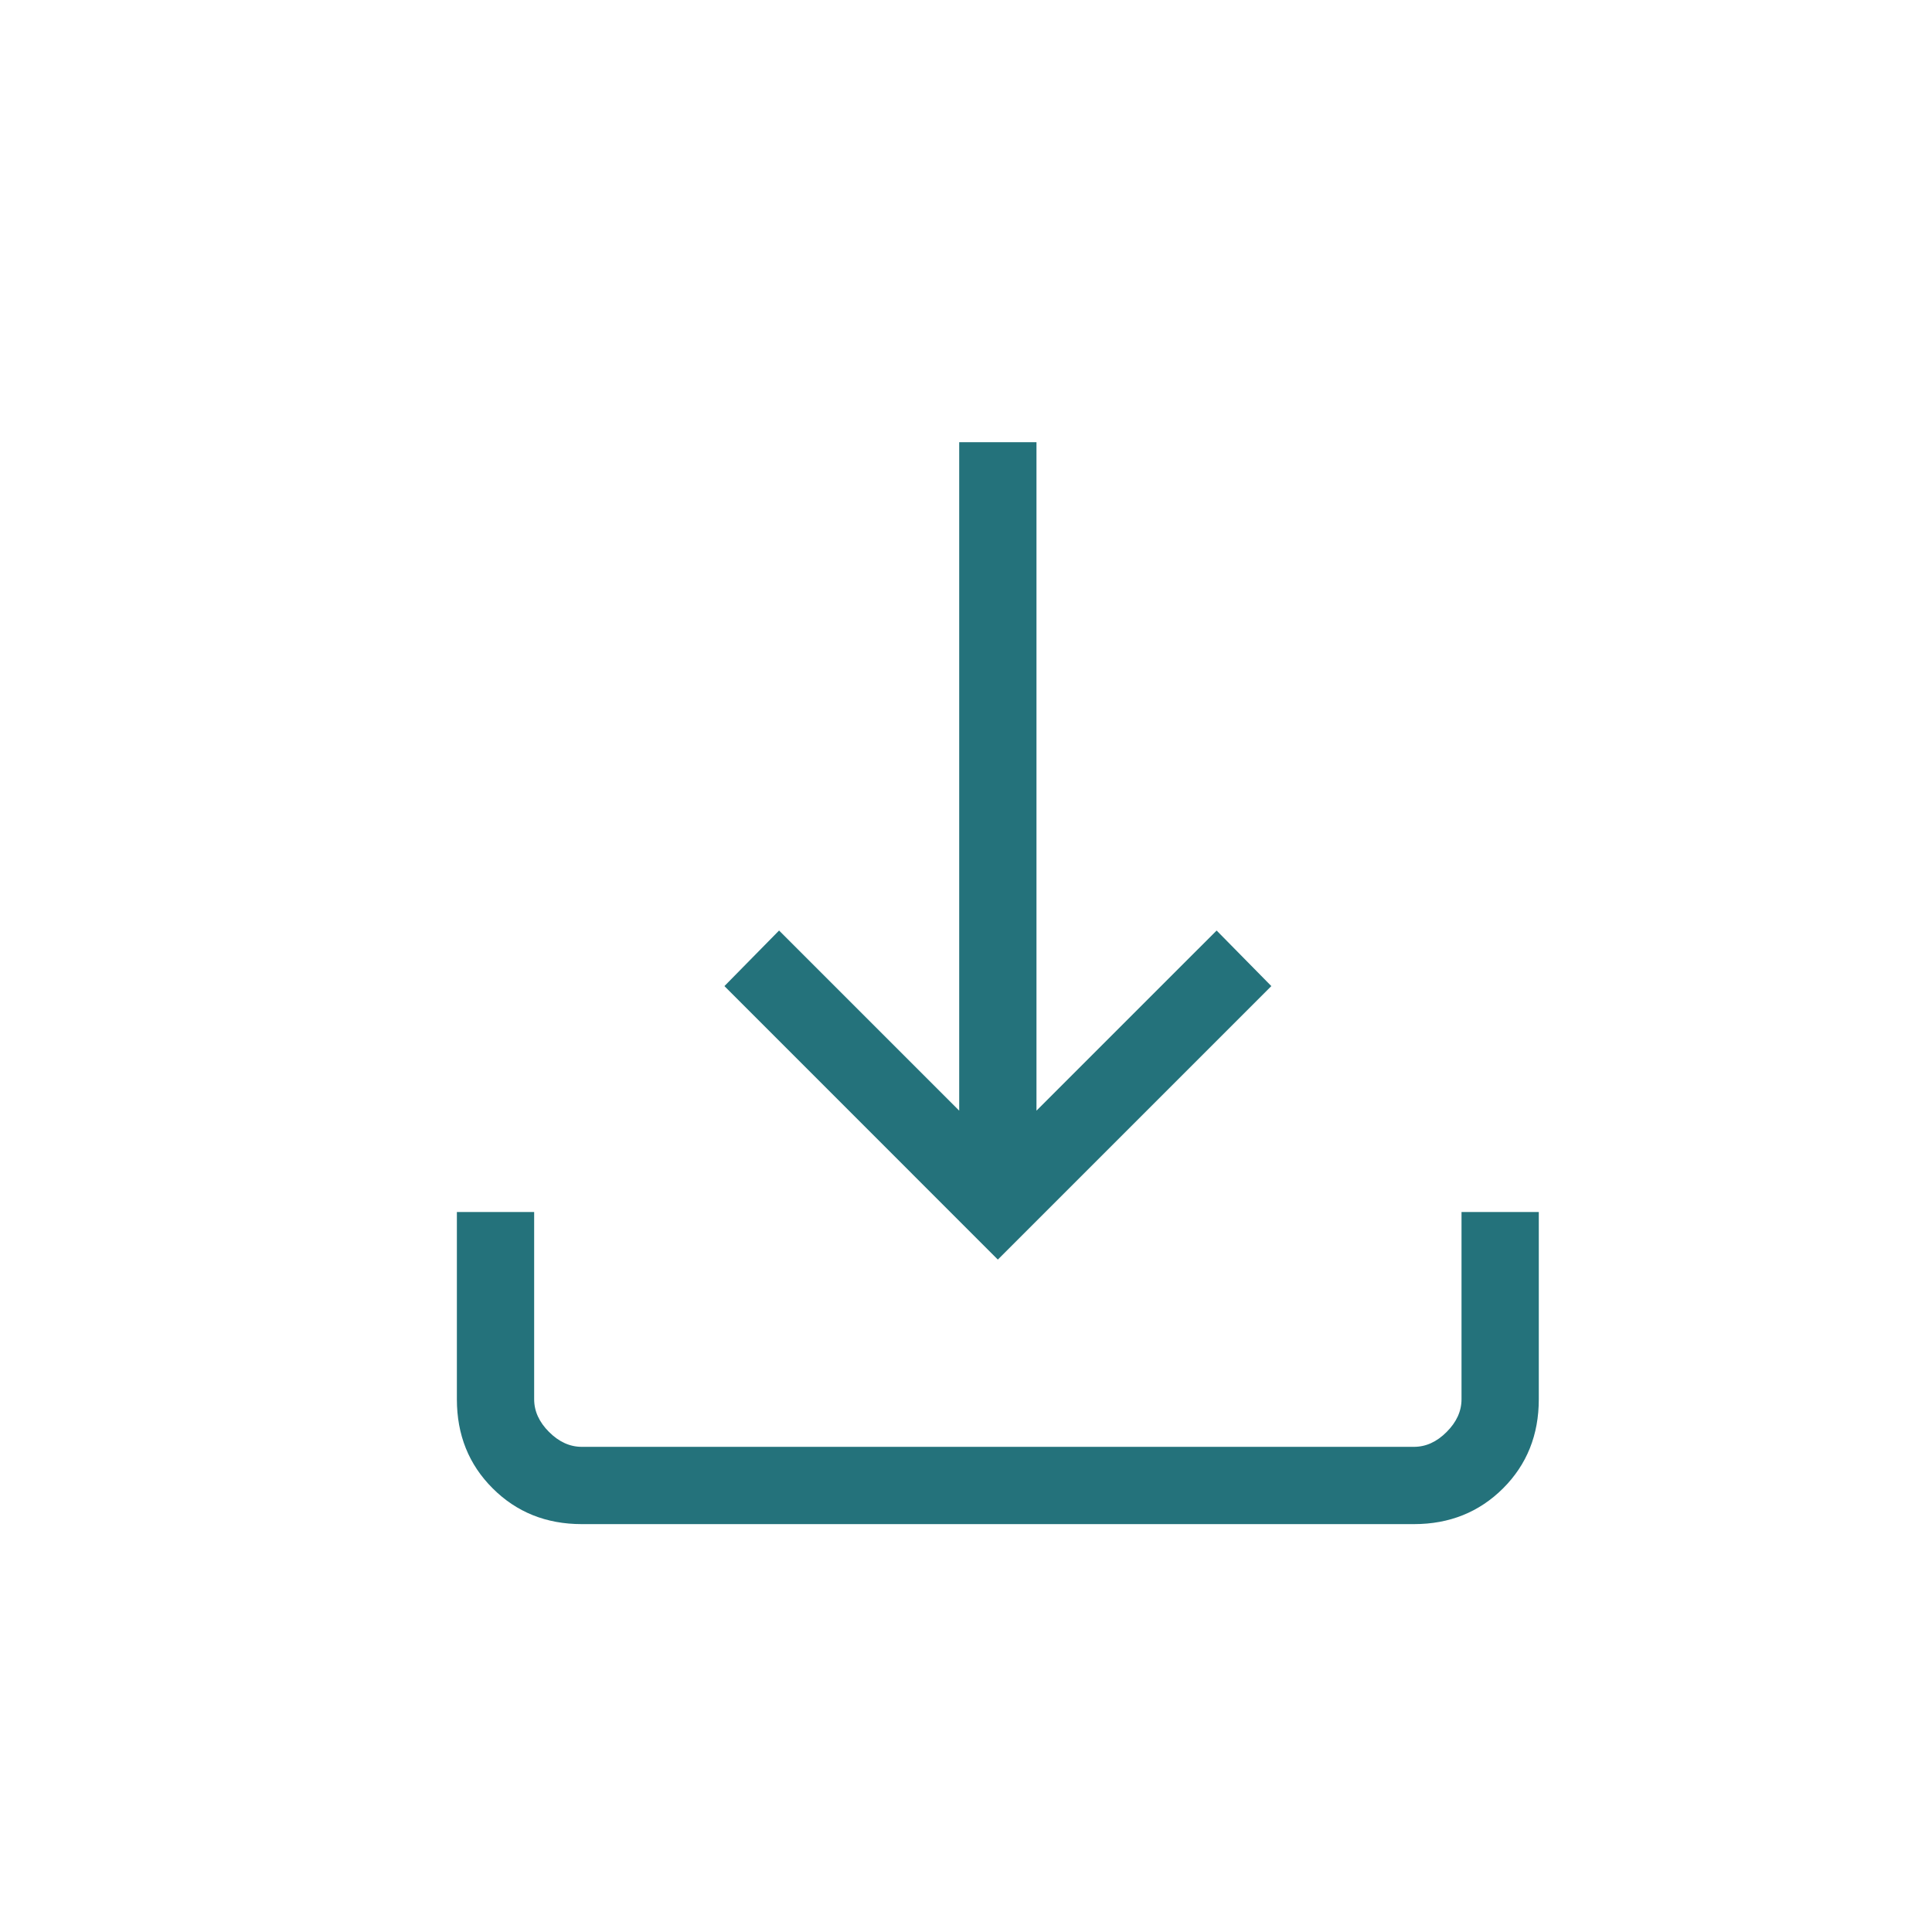
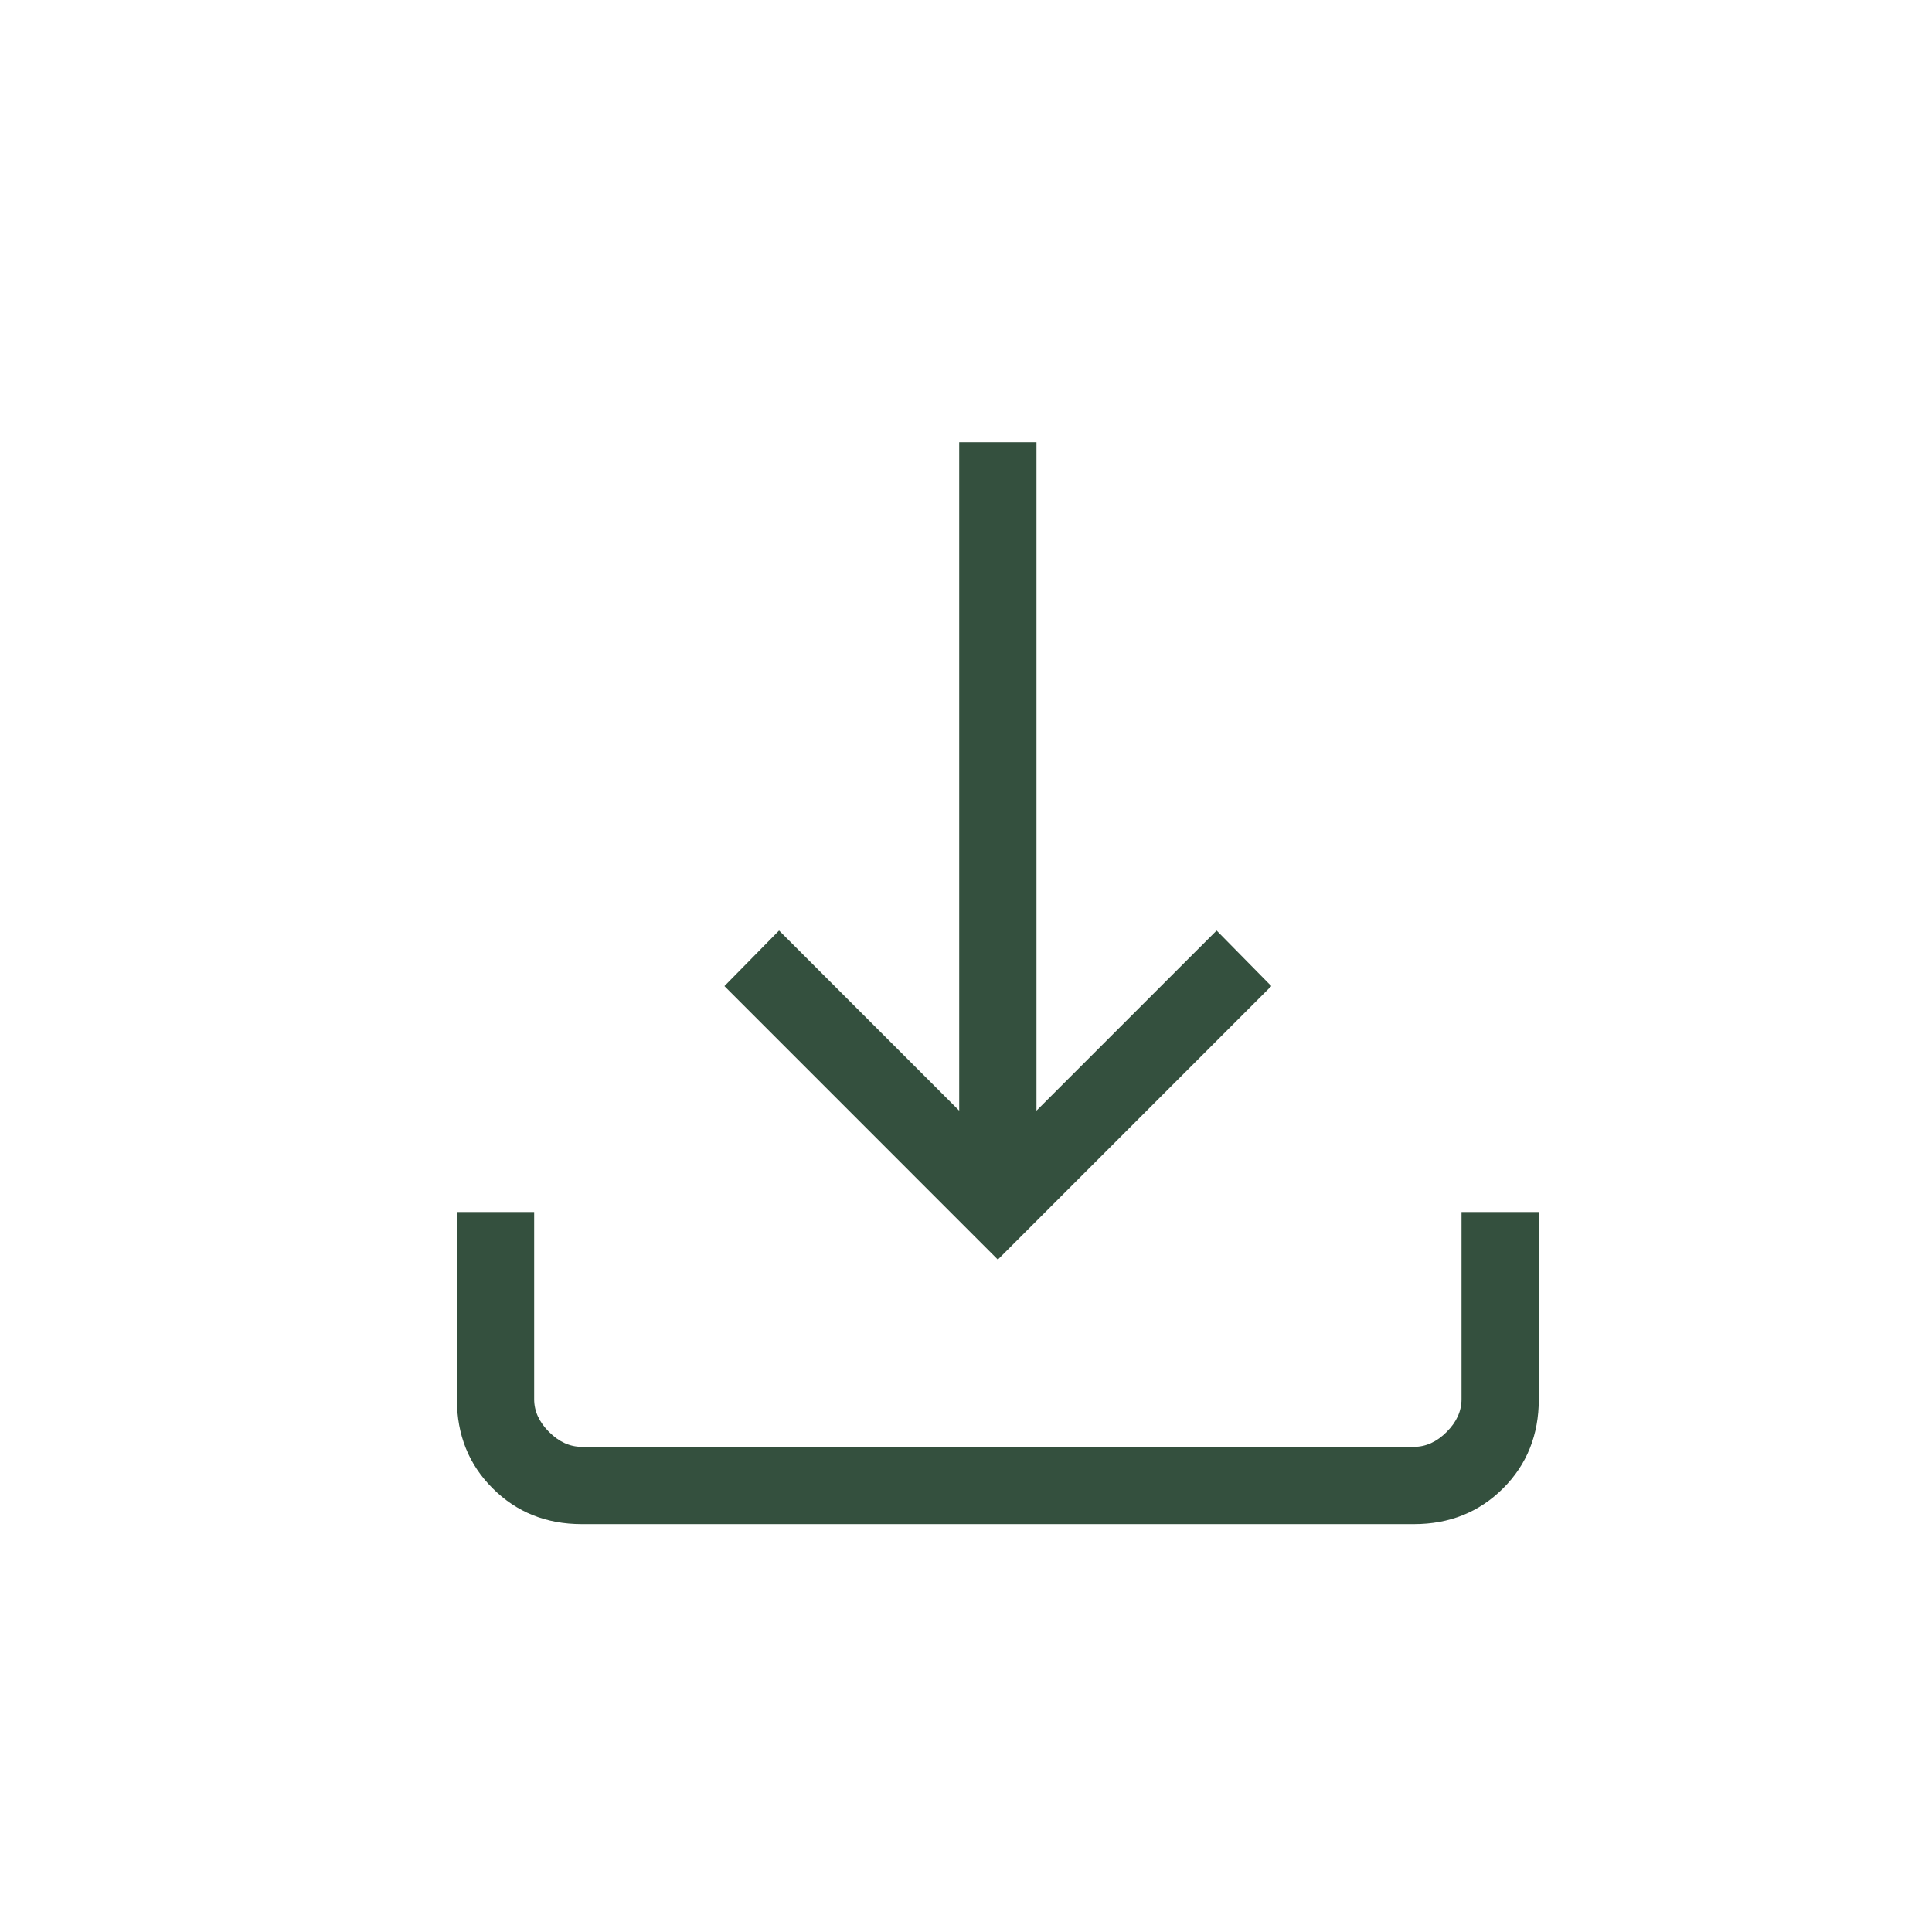
<svg xmlns="http://www.w3.org/2000/svg" width="25" height="25" viewBox="0 0 25 25" fill="none">
  <mask id="mask0_9150_4003" style="mask-type:alpha" maskUnits="userSpaceOnUse" x="0" y="0" width="25" height="25">
    <rect x="0.912" y="0.722" width="24" height="24" fill="#D9D9D9" />
  </mask>
  <g mask="url(#mask0_9150_4003)">
-     <path d="M12.912 16.299L9.374 12.76L10.081 12.041L12.412 14.372V5.722H13.412V14.372L15.743 12.041L16.451 12.76L12.912 16.299ZM7.528 19.722C7.067 19.722 6.683 19.567 6.375 19.259C6.066 18.951 5.912 18.567 5.912 18.106V15.683H6.912V18.106C6.912 18.26 6.976 18.401 7.104 18.529C7.233 18.658 7.374 18.722 7.528 18.722H18.297C18.451 18.722 18.592 18.658 18.72 18.529C18.848 18.401 18.912 18.26 18.912 18.106V15.683H19.912V18.106C19.912 18.567 19.758 18.951 19.45 19.259C19.141 19.567 18.757 19.722 18.297 19.722H7.528Z" fill="#24727B" />
+     <path d="M12.912 16.299L9.374 12.76L10.081 12.041L12.412 14.372V5.722H13.412V14.372L15.743 12.041L16.451 12.76L12.912 16.299ZM7.528 19.722C7.067 19.722 6.683 19.567 6.375 19.259C6.066 18.951 5.912 18.567 5.912 18.106V15.683H6.912V18.106C6.912 18.26 6.976 18.401 7.104 18.529C7.233 18.658 7.374 18.722 7.528 18.722H18.297C18.451 18.722 18.592 18.658 18.72 18.529C18.848 18.401 18.912 18.26 18.912 18.106V15.683H19.912V18.106C19.912 18.567 19.758 18.951 19.45 19.259C19.141 19.567 18.757 19.722 18.297 19.722H7.528Z" fill="#34503E" />
  </g>
</svg>
